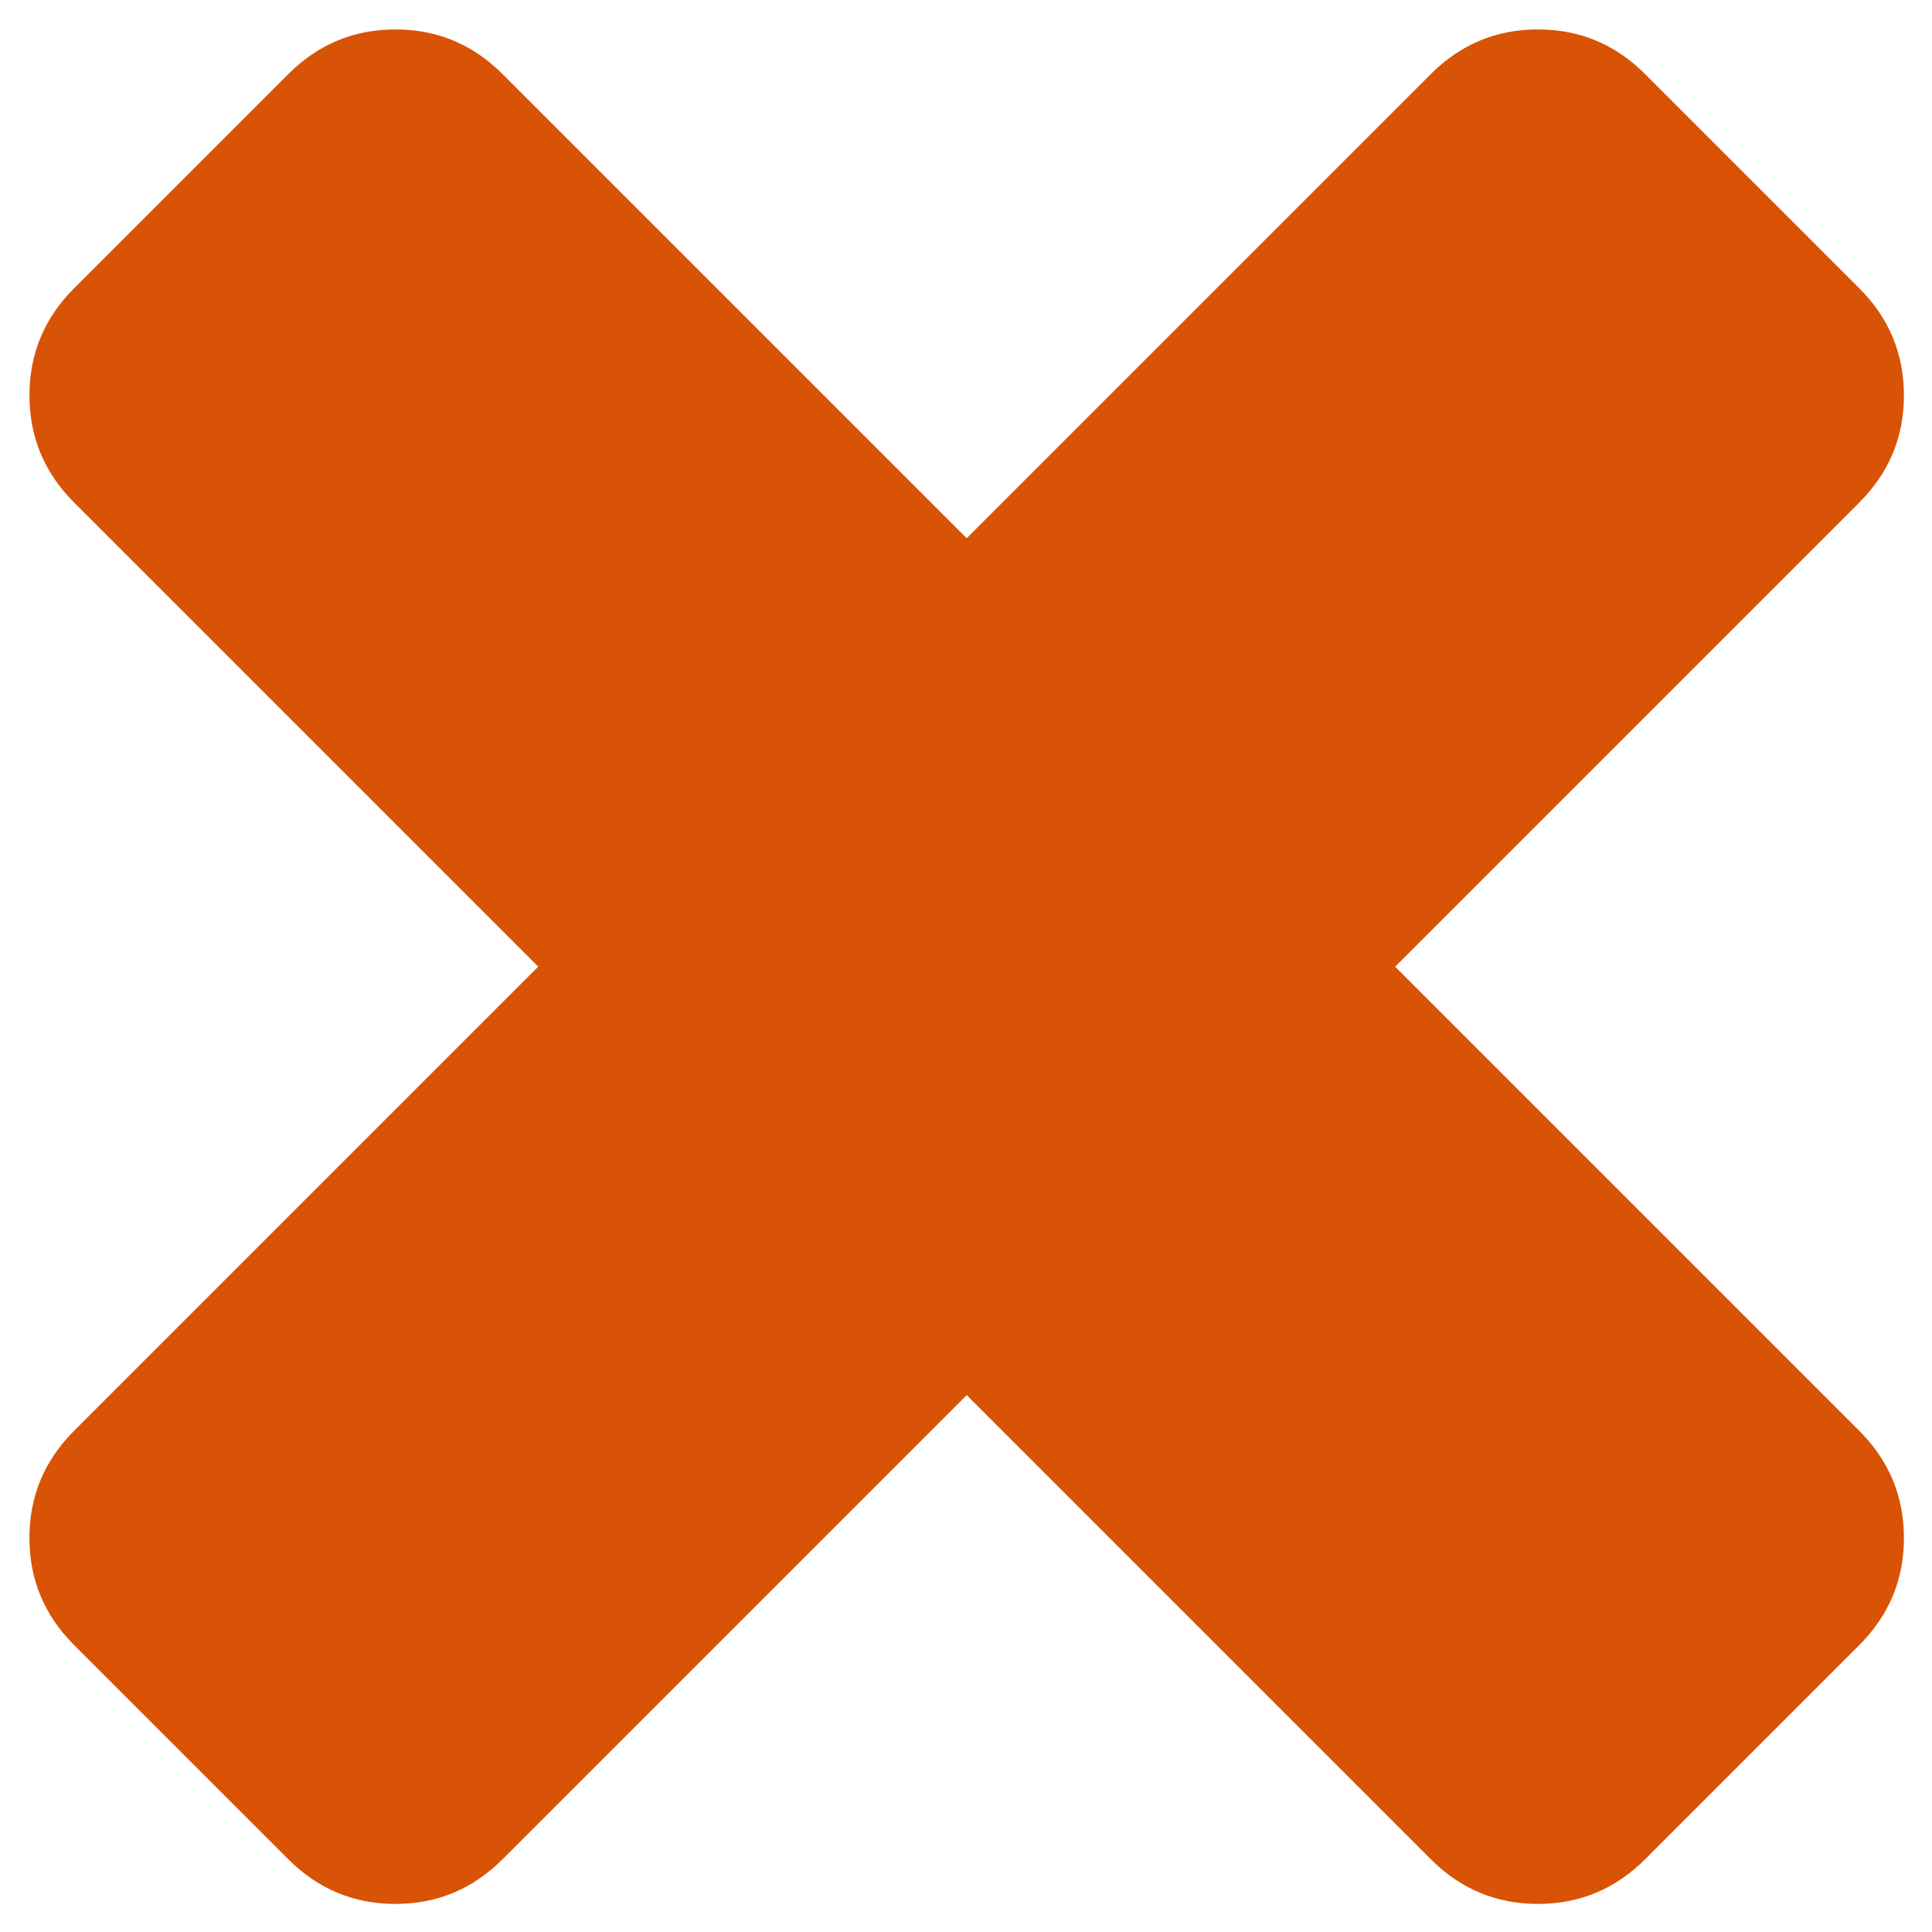
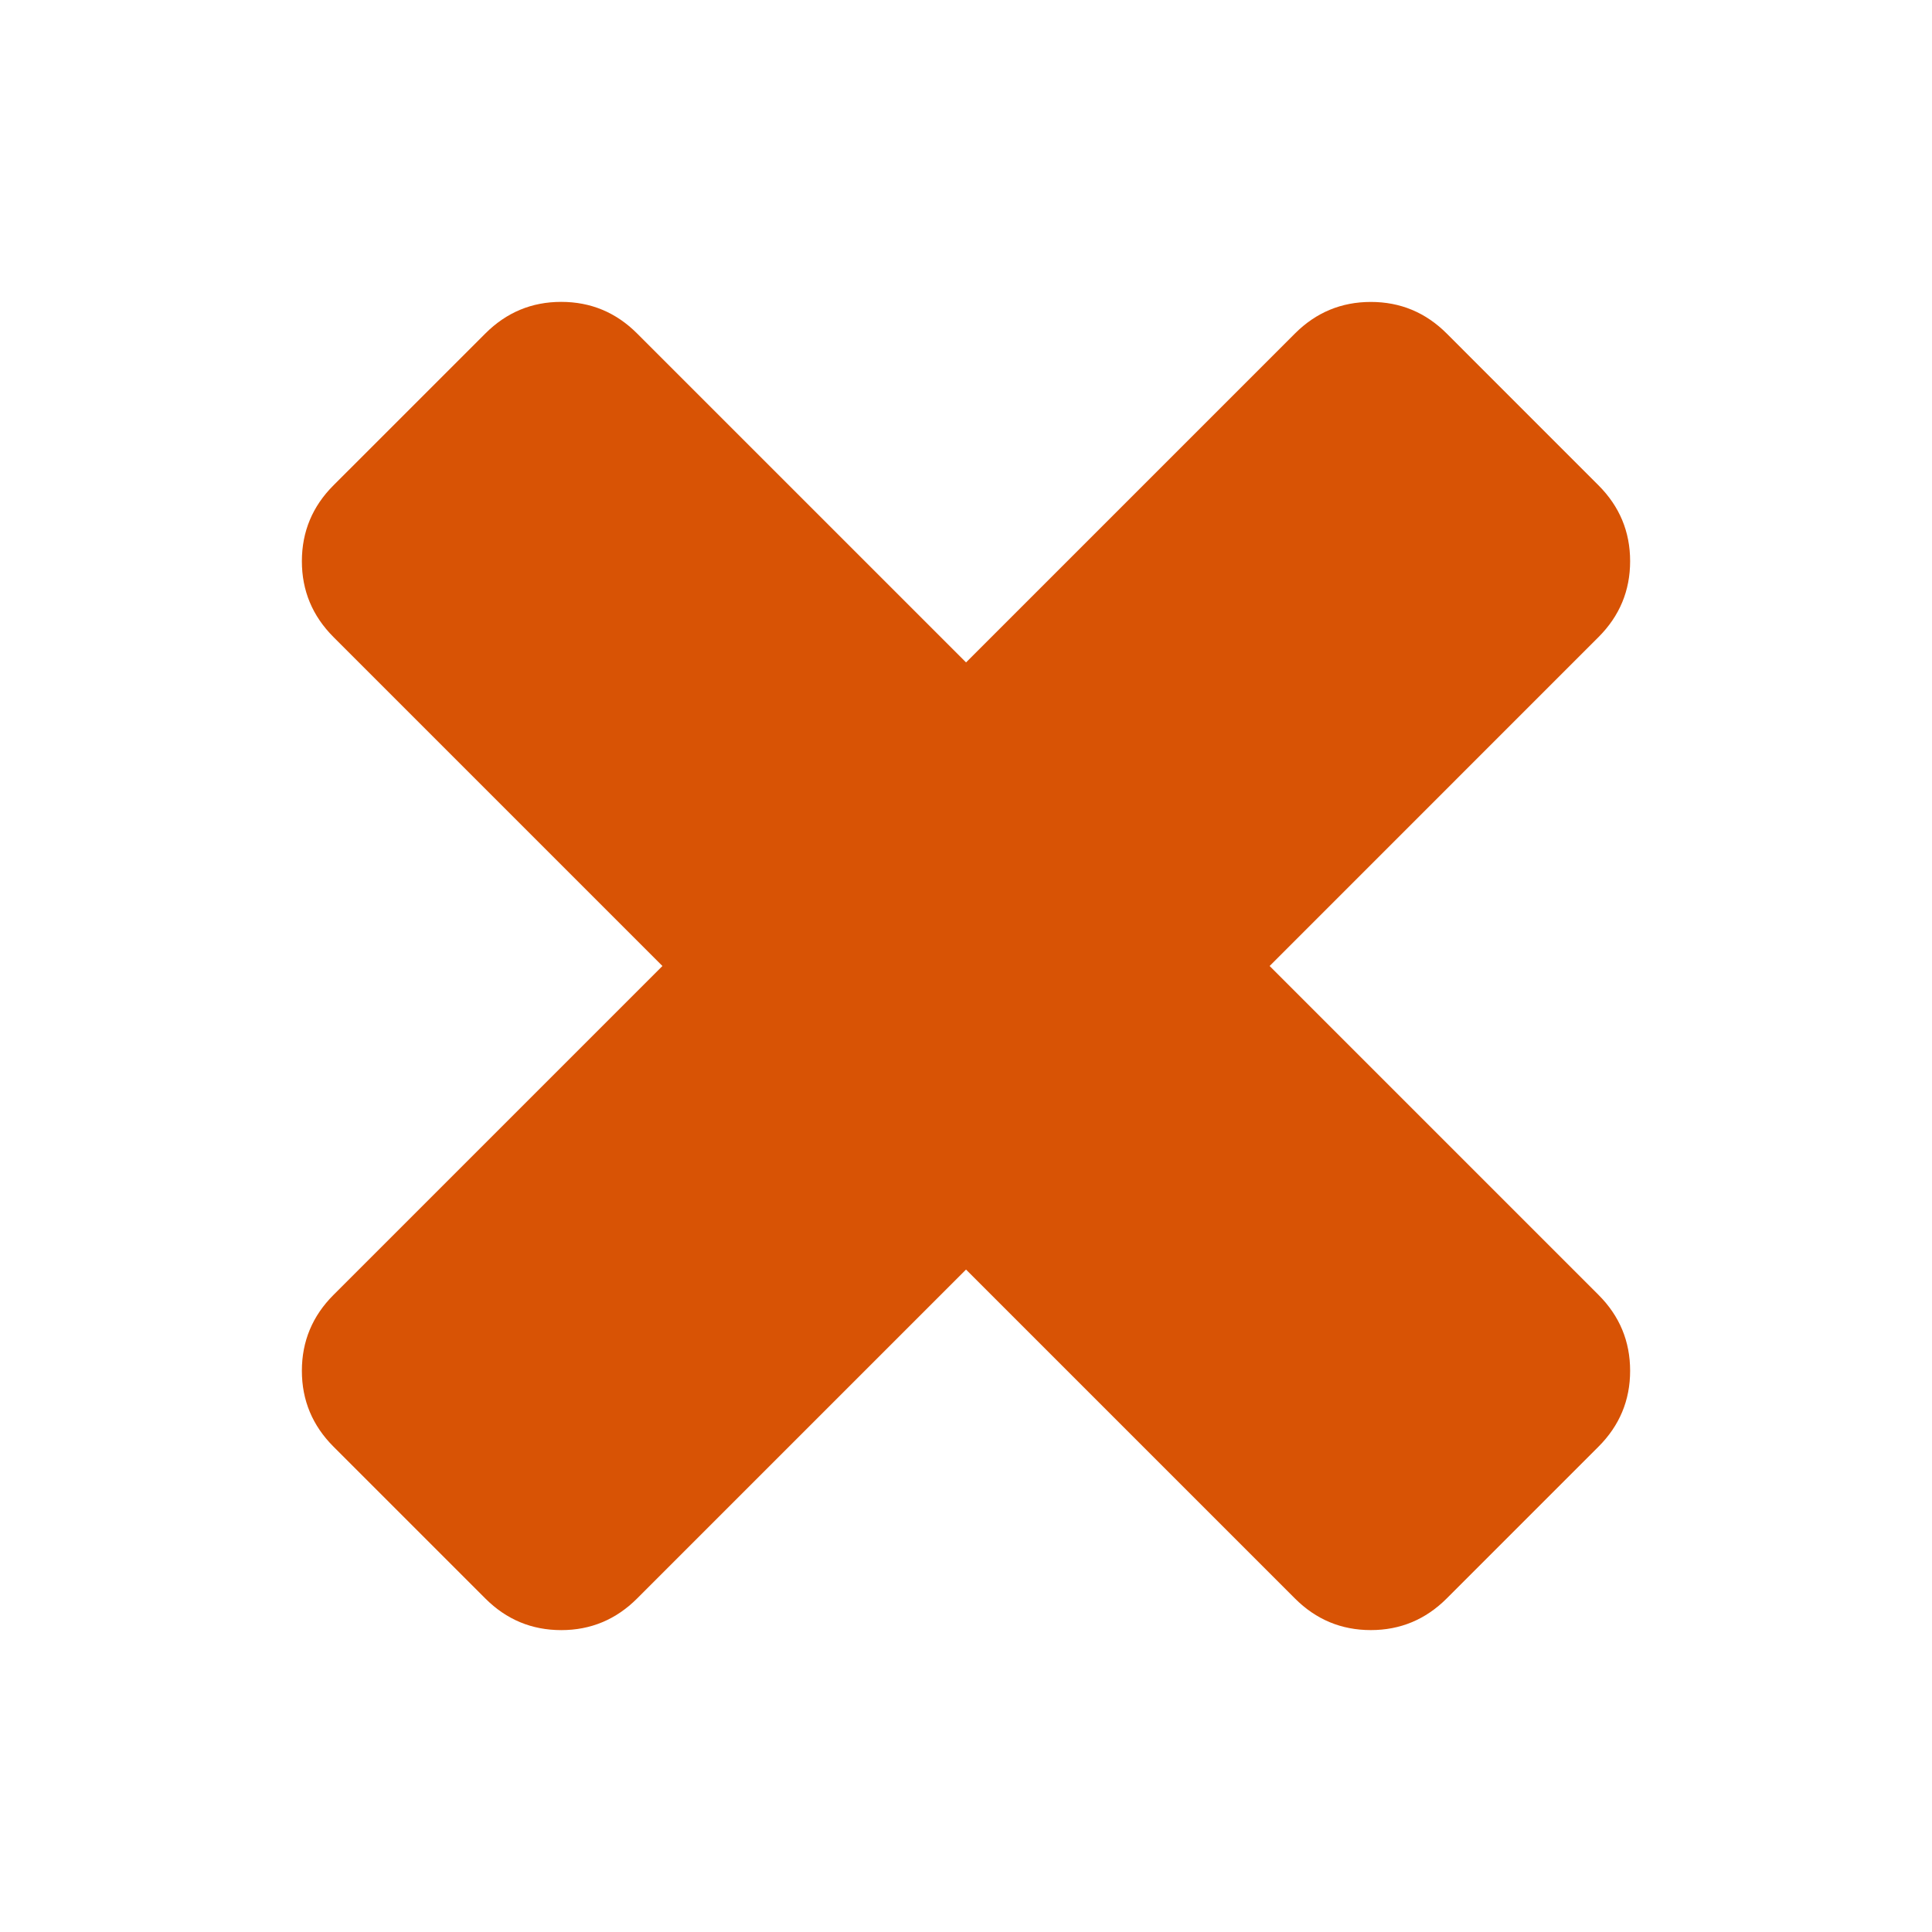
<svg xmlns="http://www.w3.org/2000/svg" height="64" viewBox="0 0 64 64" width="64">
-   <path d="m394 154.175c-5.331-5.33-11.806-7.994-19.417-7.994h-118.772v-118.775c0-7.611-2.666-14.084-7.994-19.414-5.329-5.326-11.797-7.992-19.419-7.992h-54.812c-7.612 0-14.084 2.663-19.414 7.993s-7.994 11.803-7.994 19.414v118.775h-118.771c-7.611 0-14.084 2.664-19.414 7.994s-7.993 11.797-7.993 19.413v54.819c0 7.618 2.662 14.086 7.992 19.411 5.33 5.332 11.803 7.994 19.414 7.994h118.771v118.777c0 7.611 2.664 14.089 7.994 19.417 5.33 5.325 11.802 7.987 19.414 7.987h54.816c7.617 0 14.086-2.662 19.417-7.987 5.332-5.331 7.994-11.806 7.994-19.417v-118.777h118.77c7.618 0 14.089-2.662 19.417-7.994 5.329-5.325 7.994-11.793 7.994-19.411v-54.819c-.002-7.616-2.661-14.087-7.993-19.414z" fill="#d85305" transform="matrix(.1294571 .1294571 -.1294571 .1294571 32.02308 -20.01868)" />
+   <path d="M54 45.41c0-.979-.349-1.817-1.048-2.516L42.058 32l10.894-10.895C53.651 20.406 54 19.568 54 18.59c0-.977-.35-1.815-1.048-2.513l-5.027-5.028c-.698-.698-1.536-1.047-2.514-1.047-.977 0-1.816.348-2.515 1.047L32.002 21.943 21.106 11.048C20.408 10.349 19.569 10 18.59 10c-.978 0-1.815.35-2.513 1.048l-5.03 5.029c-.698.698-1.046 1.535-1.047 2.513 0 .978.35 1.815 1.048 2.514L21.944 32 11.048 42.895C10.35 43.593 10 44.432 10 45.409c0 .978.35 1.815 1.048 2.514l5.029 5.029c.699.699 1.536 1.047 2.514 1.048.978 0 1.815-.35 2.514-1.048l10.896-10.896 10.895 10.895c.699.699 1.537 1.048 2.514 1.048.977 0 1.815-.35 2.513-1.047l5.03-5.03C53.65 47.224 54 46.387 54 45.41z" fill="#d85305" />
</svg>
